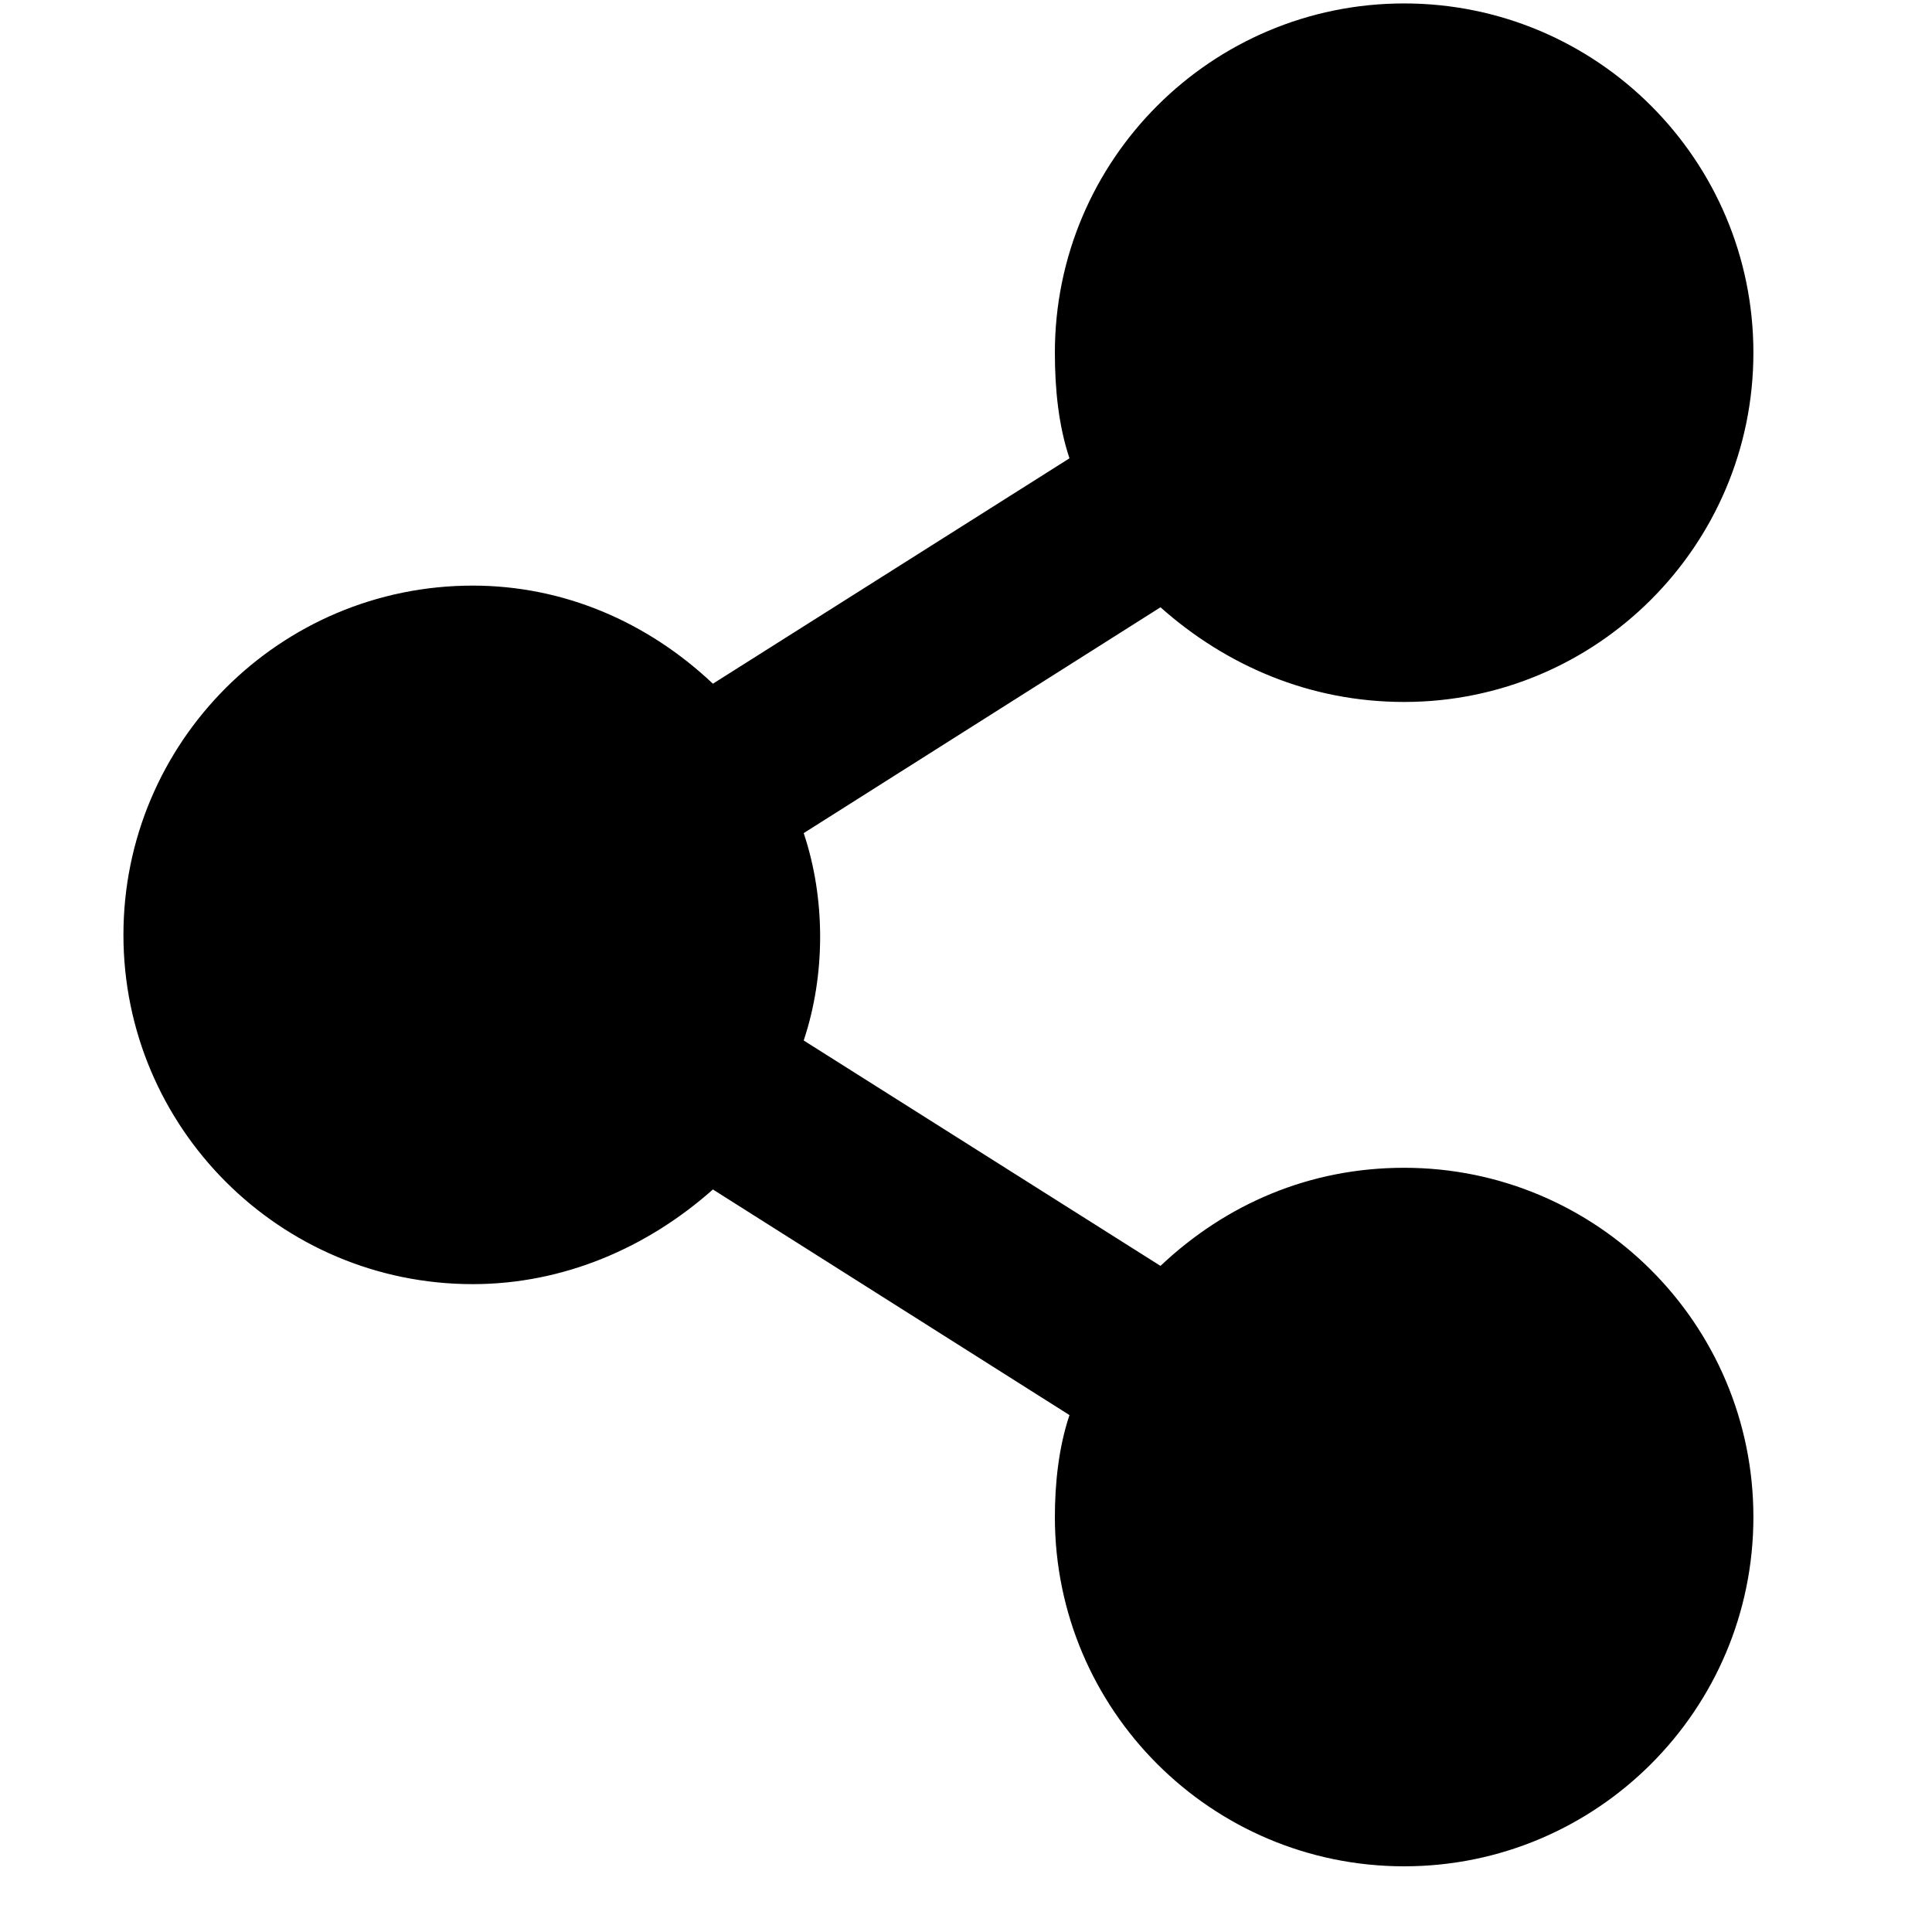
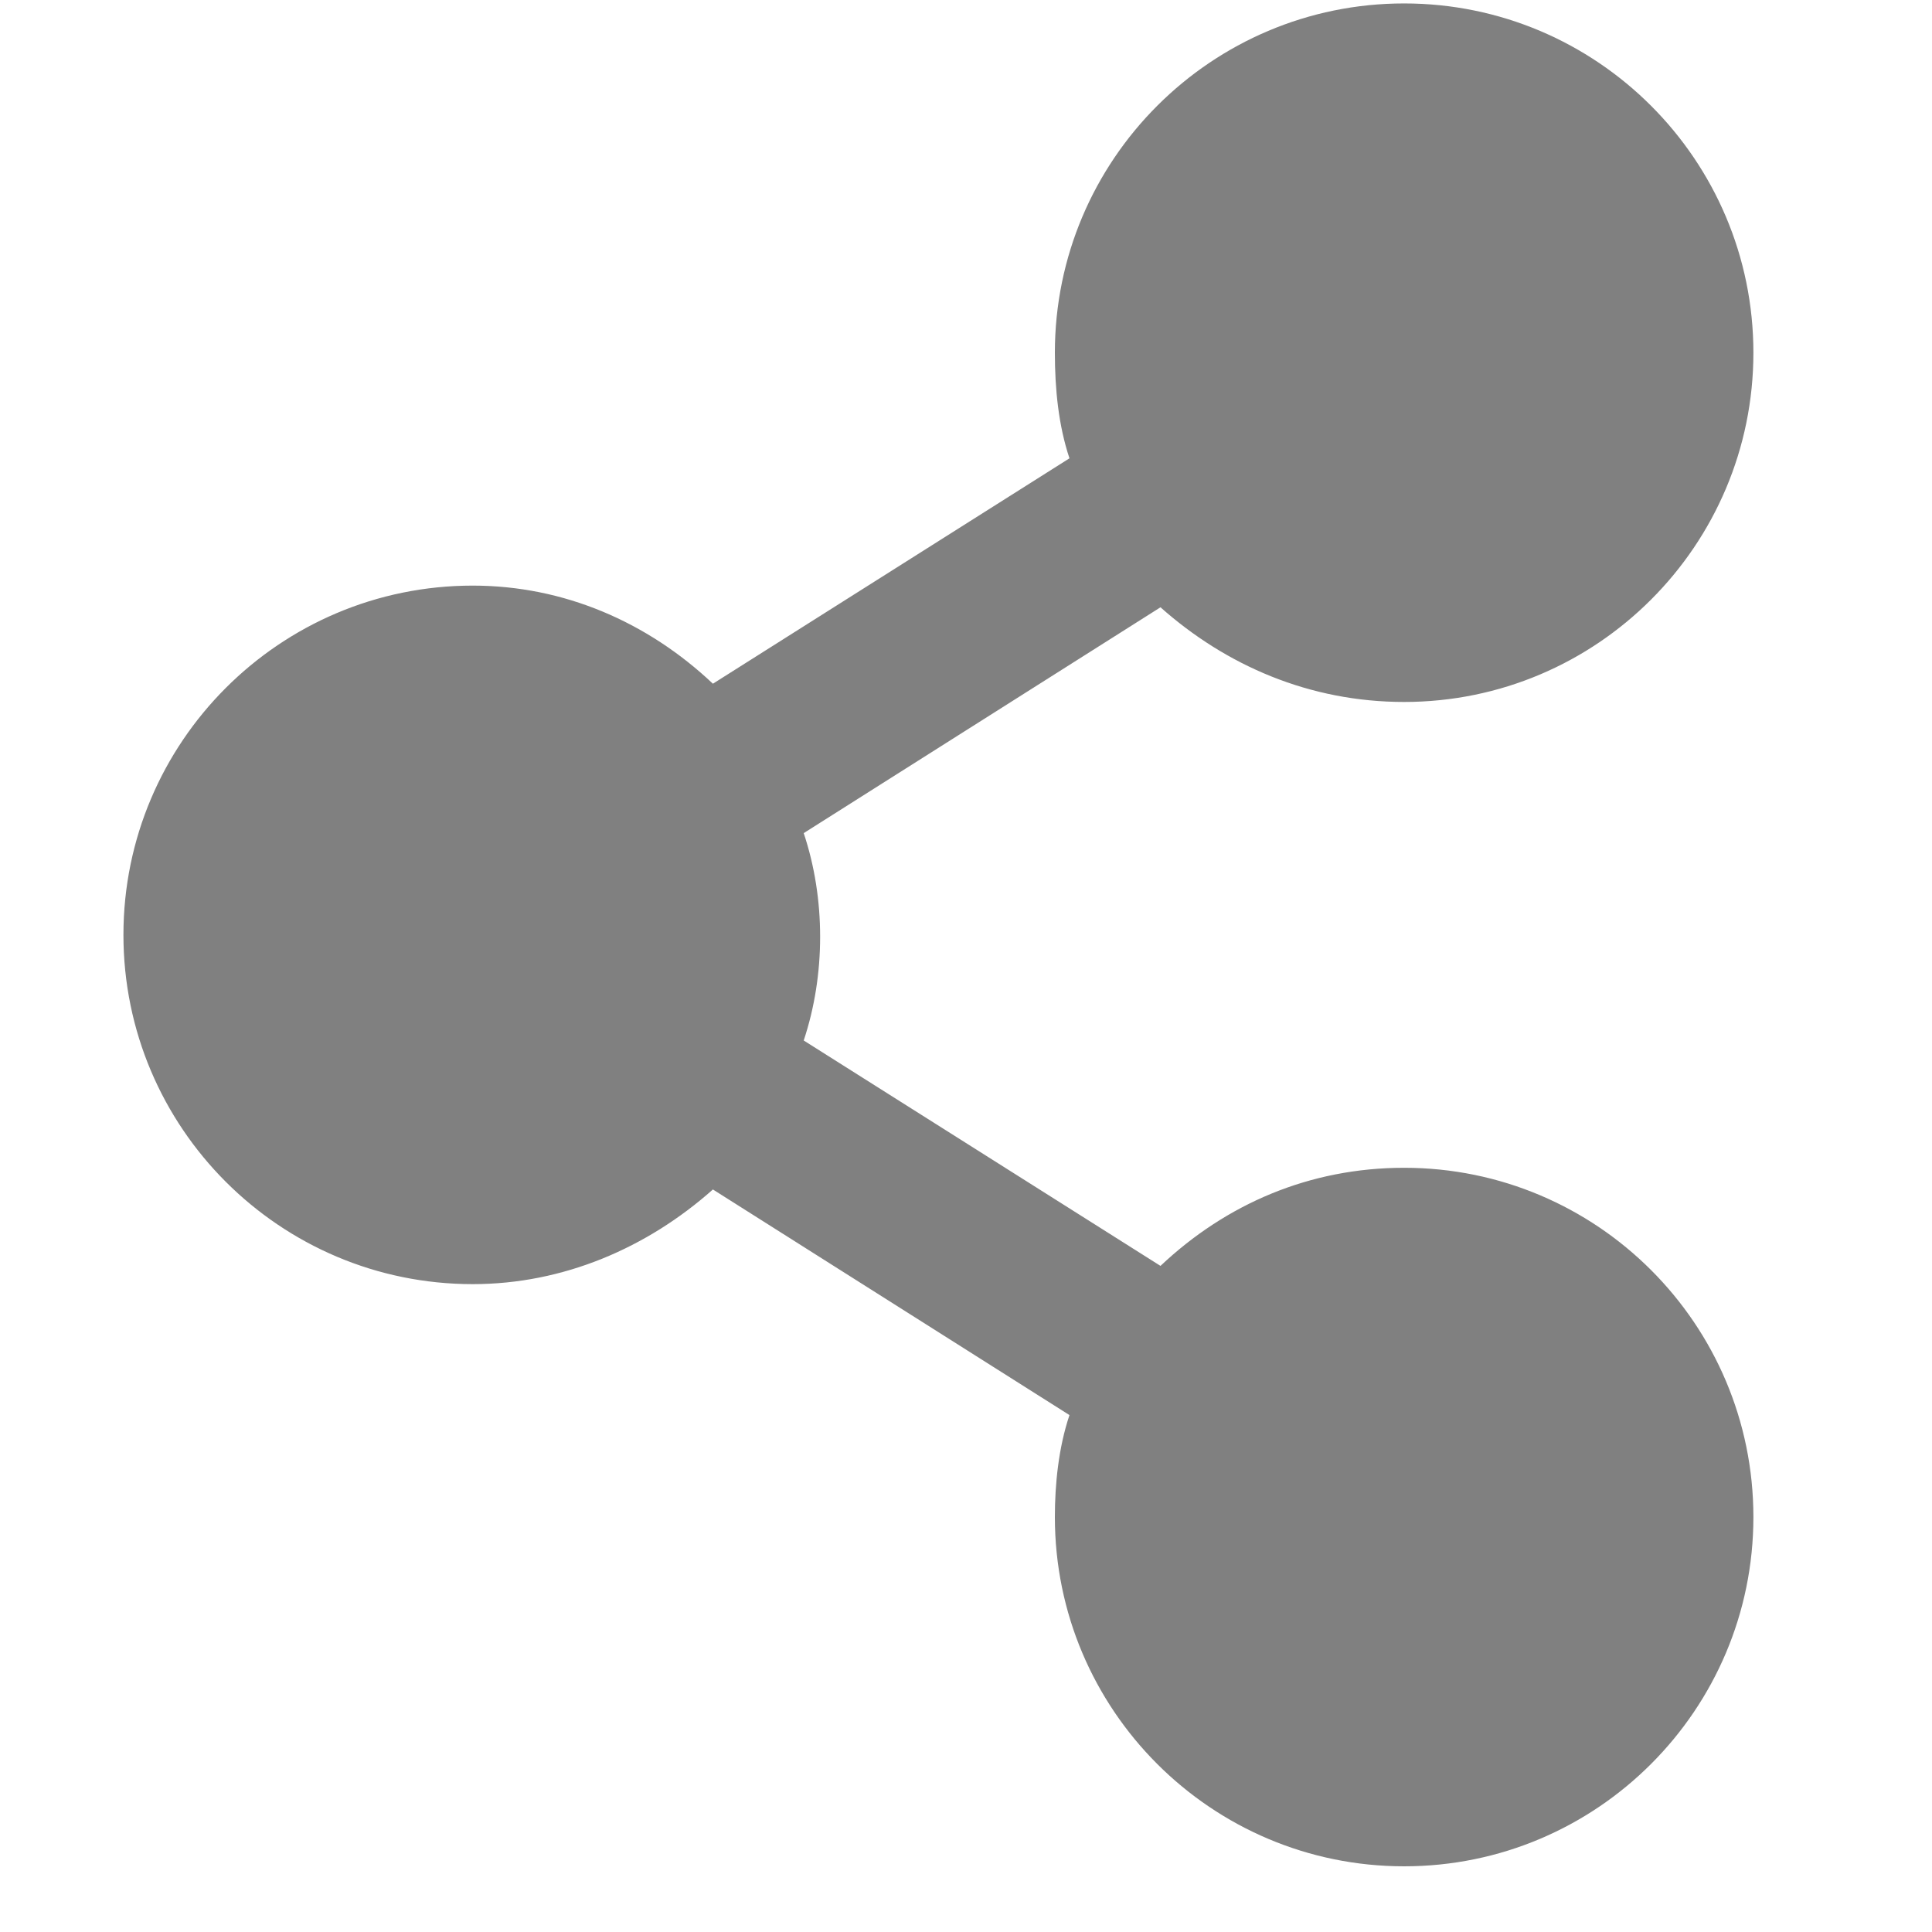
<svg xmlns="http://www.w3.org/2000/svg" width="9" height="9" viewBox="0 0 9 9" fill="none">
-   <path d="M6.541 0.016C5.643 0.016 4.914 0.745 4.914 1.643C4.914 1.813 4.931 1.982 4.982 2.135L3.321 3.185C3.016 2.897 2.626 2.728 2.202 2.728C1.304 2.728 0.575 3.457 0.575 4.355C0.575 5.253 1.304 5.982 2.202 5.982C2.626 5.982 3.016 5.812 3.321 5.541L4.982 6.592C4.931 6.744 4.914 6.914 4.914 7.067C4.914 7.965 5.643 8.694 6.541 8.694C7.439 8.694 8.168 7.965 8.168 7.067C8.168 6.168 7.439 5.44 6.541 5.44C6.1 5.44 5.711 5.609 5.406 5.897L3.744 4.847C3.846 4.541 3.846 4.186 3.744 3.881L5.406 2.829C5.711 3.1 6.1 3.27 6.541 3.27C7.439 3.27 8.168 2.541 8.168 1.643C8.168 0.745 7.439 0.016 6.541 0.016Z" fill="#000000" />
+   <path d="M6.541 0.016C5.643 0.016 4.914 0.745 4.914 1.643C4.914 1.813 4.931 1.982 4.982 2.135L3.321 3.185C3.016 2.897 2.626 2.728 2.202 2.728C1.304 2.728 0.575 3.457 0.575 4.355C0.575 5.253 1.304 5.982 2.202 5.982C2.626 5.982 3.016 5.812 3.321 5.541L4.982 6.592C4.931 6.744 4.914 6.914 4.914 7.067C4.914 7.965 5.643 8.694 6.541 8.694C7.439 8.694 8.168 7.965 8.168 7.067C8.168 6.168 7.439 5.44 6.541 5.44C6.1 5.44 5.711 5.609 5.406 5.897L3.744 4.847C3.846 4.541 3.846 4.186 3.744 3.881L5.406 2.829C5.711 3.1 6.1 3.27 6.541 3.27C7.439 3.27 8.168 2.541 8.168 1.643C8.168 0.745 7.439 0.016 6.541 0.016Z" fill="#808080" />
</svg>
